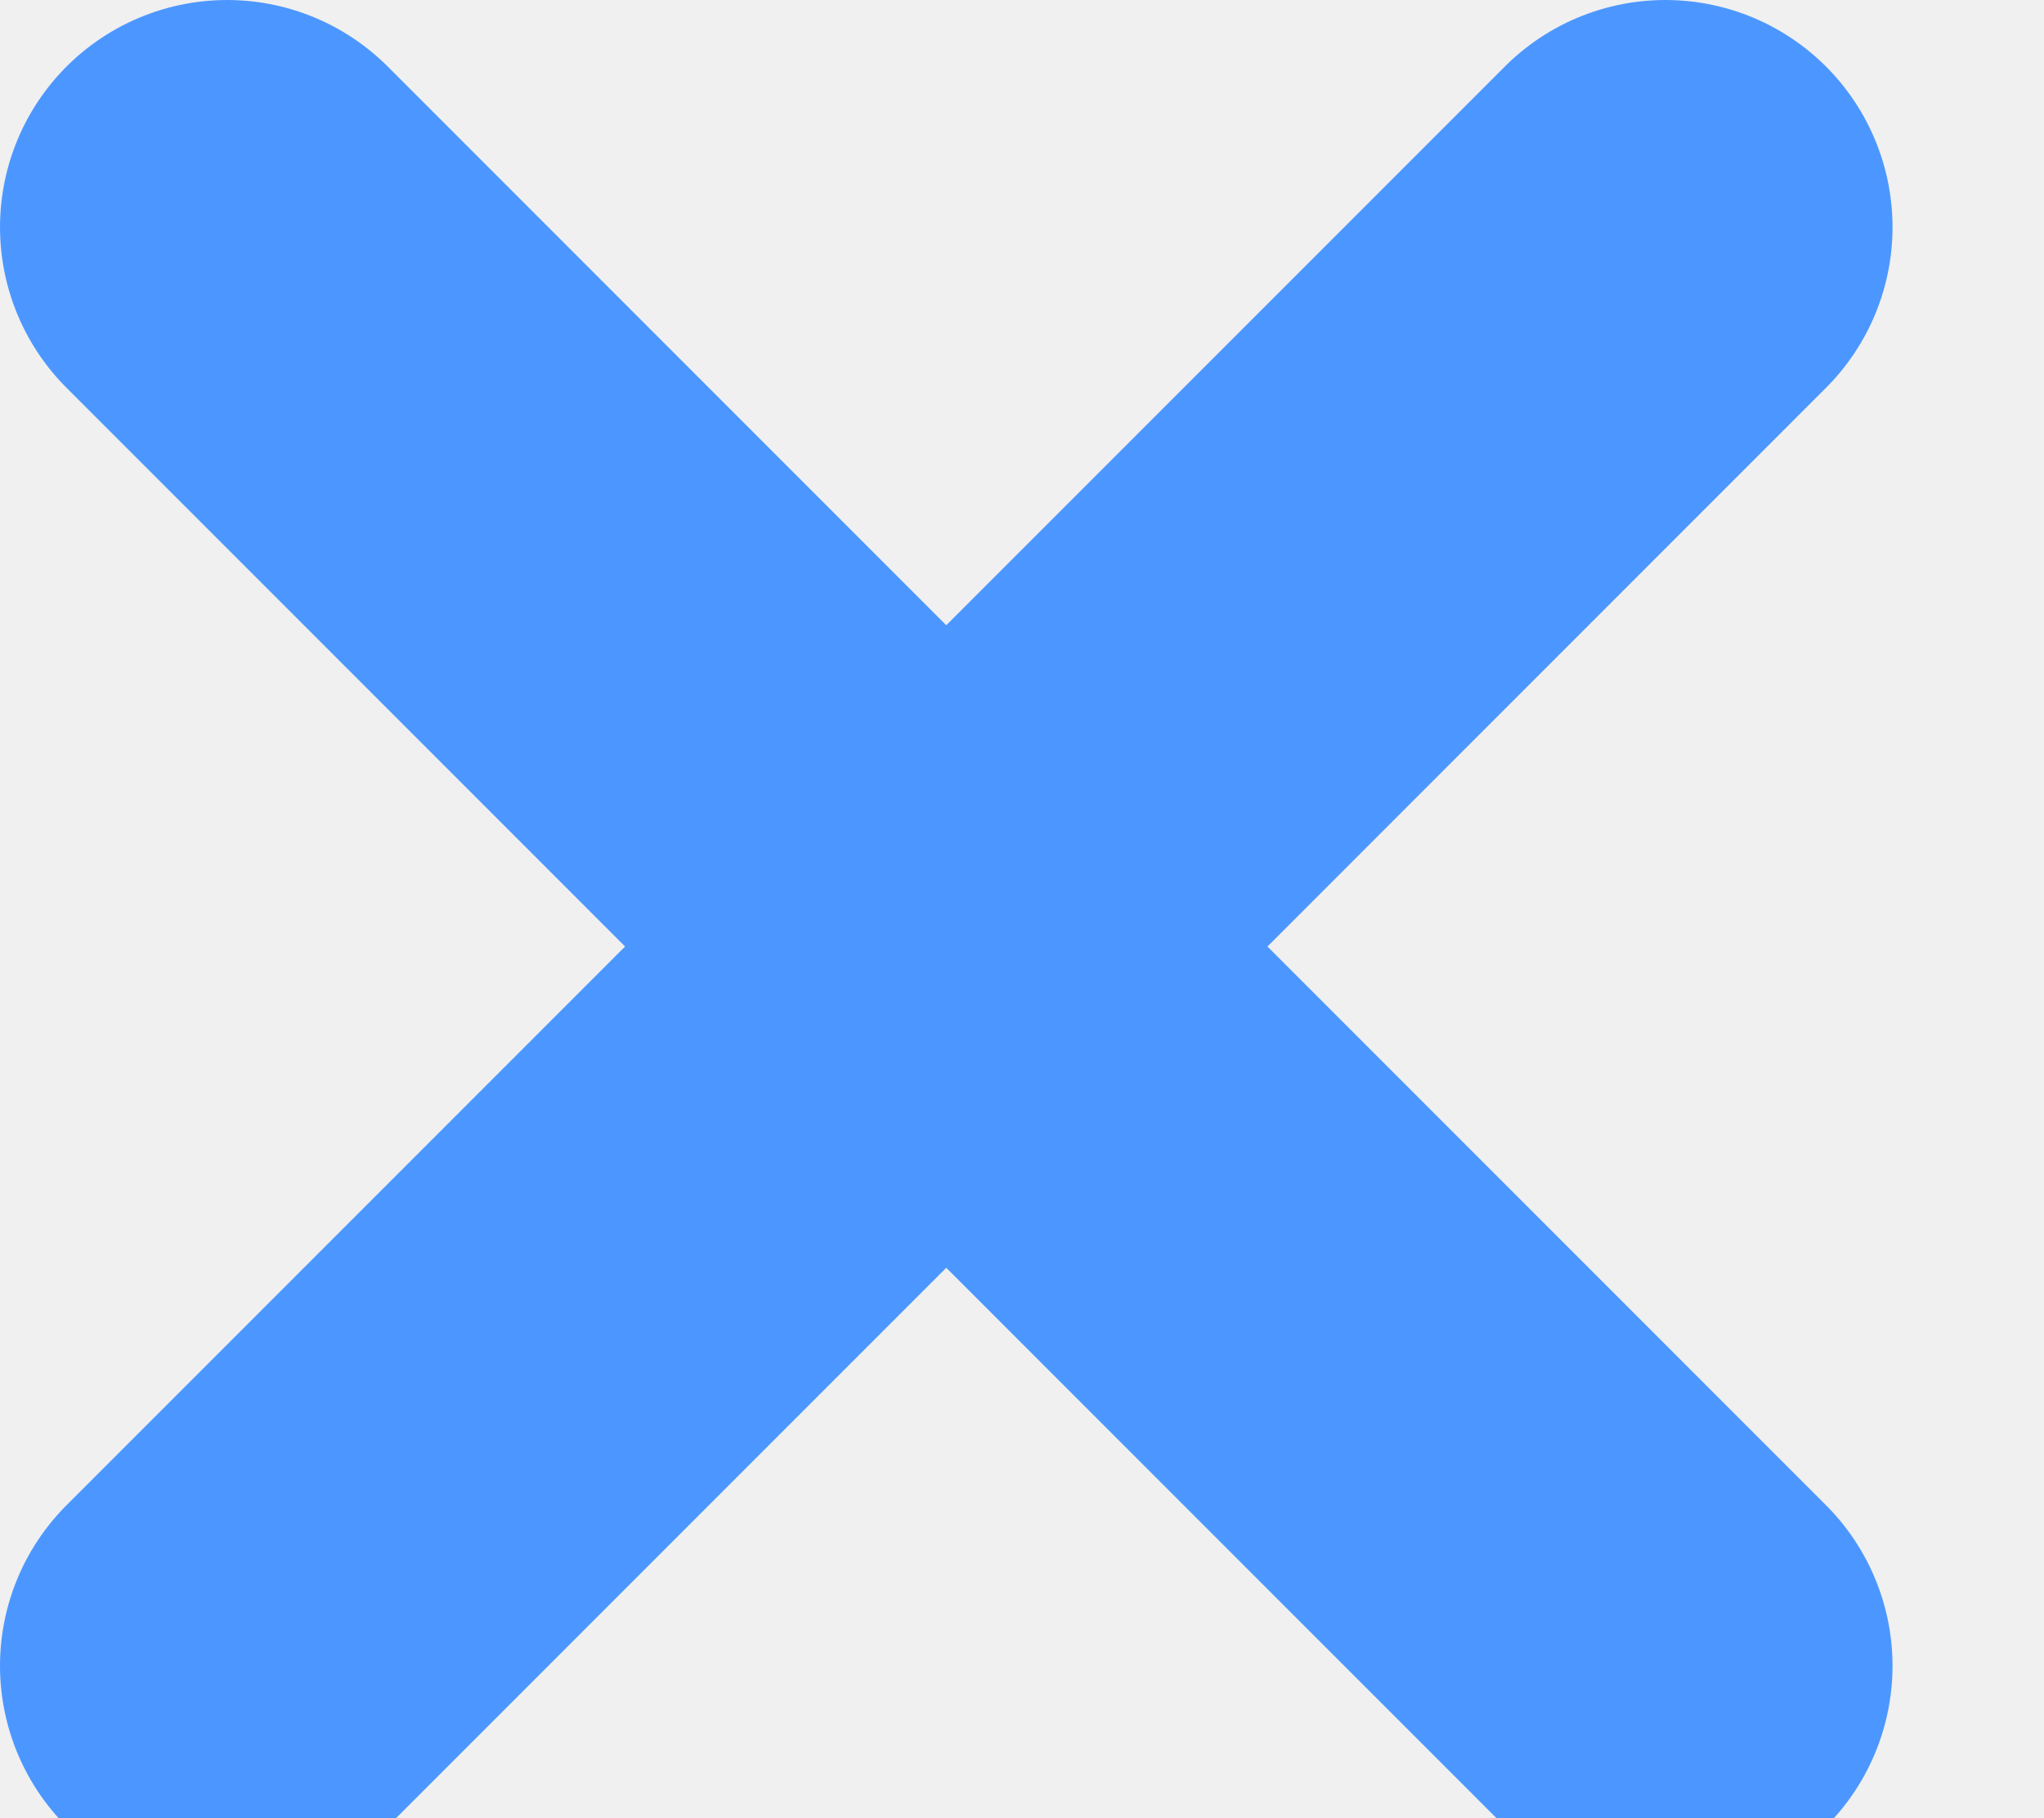
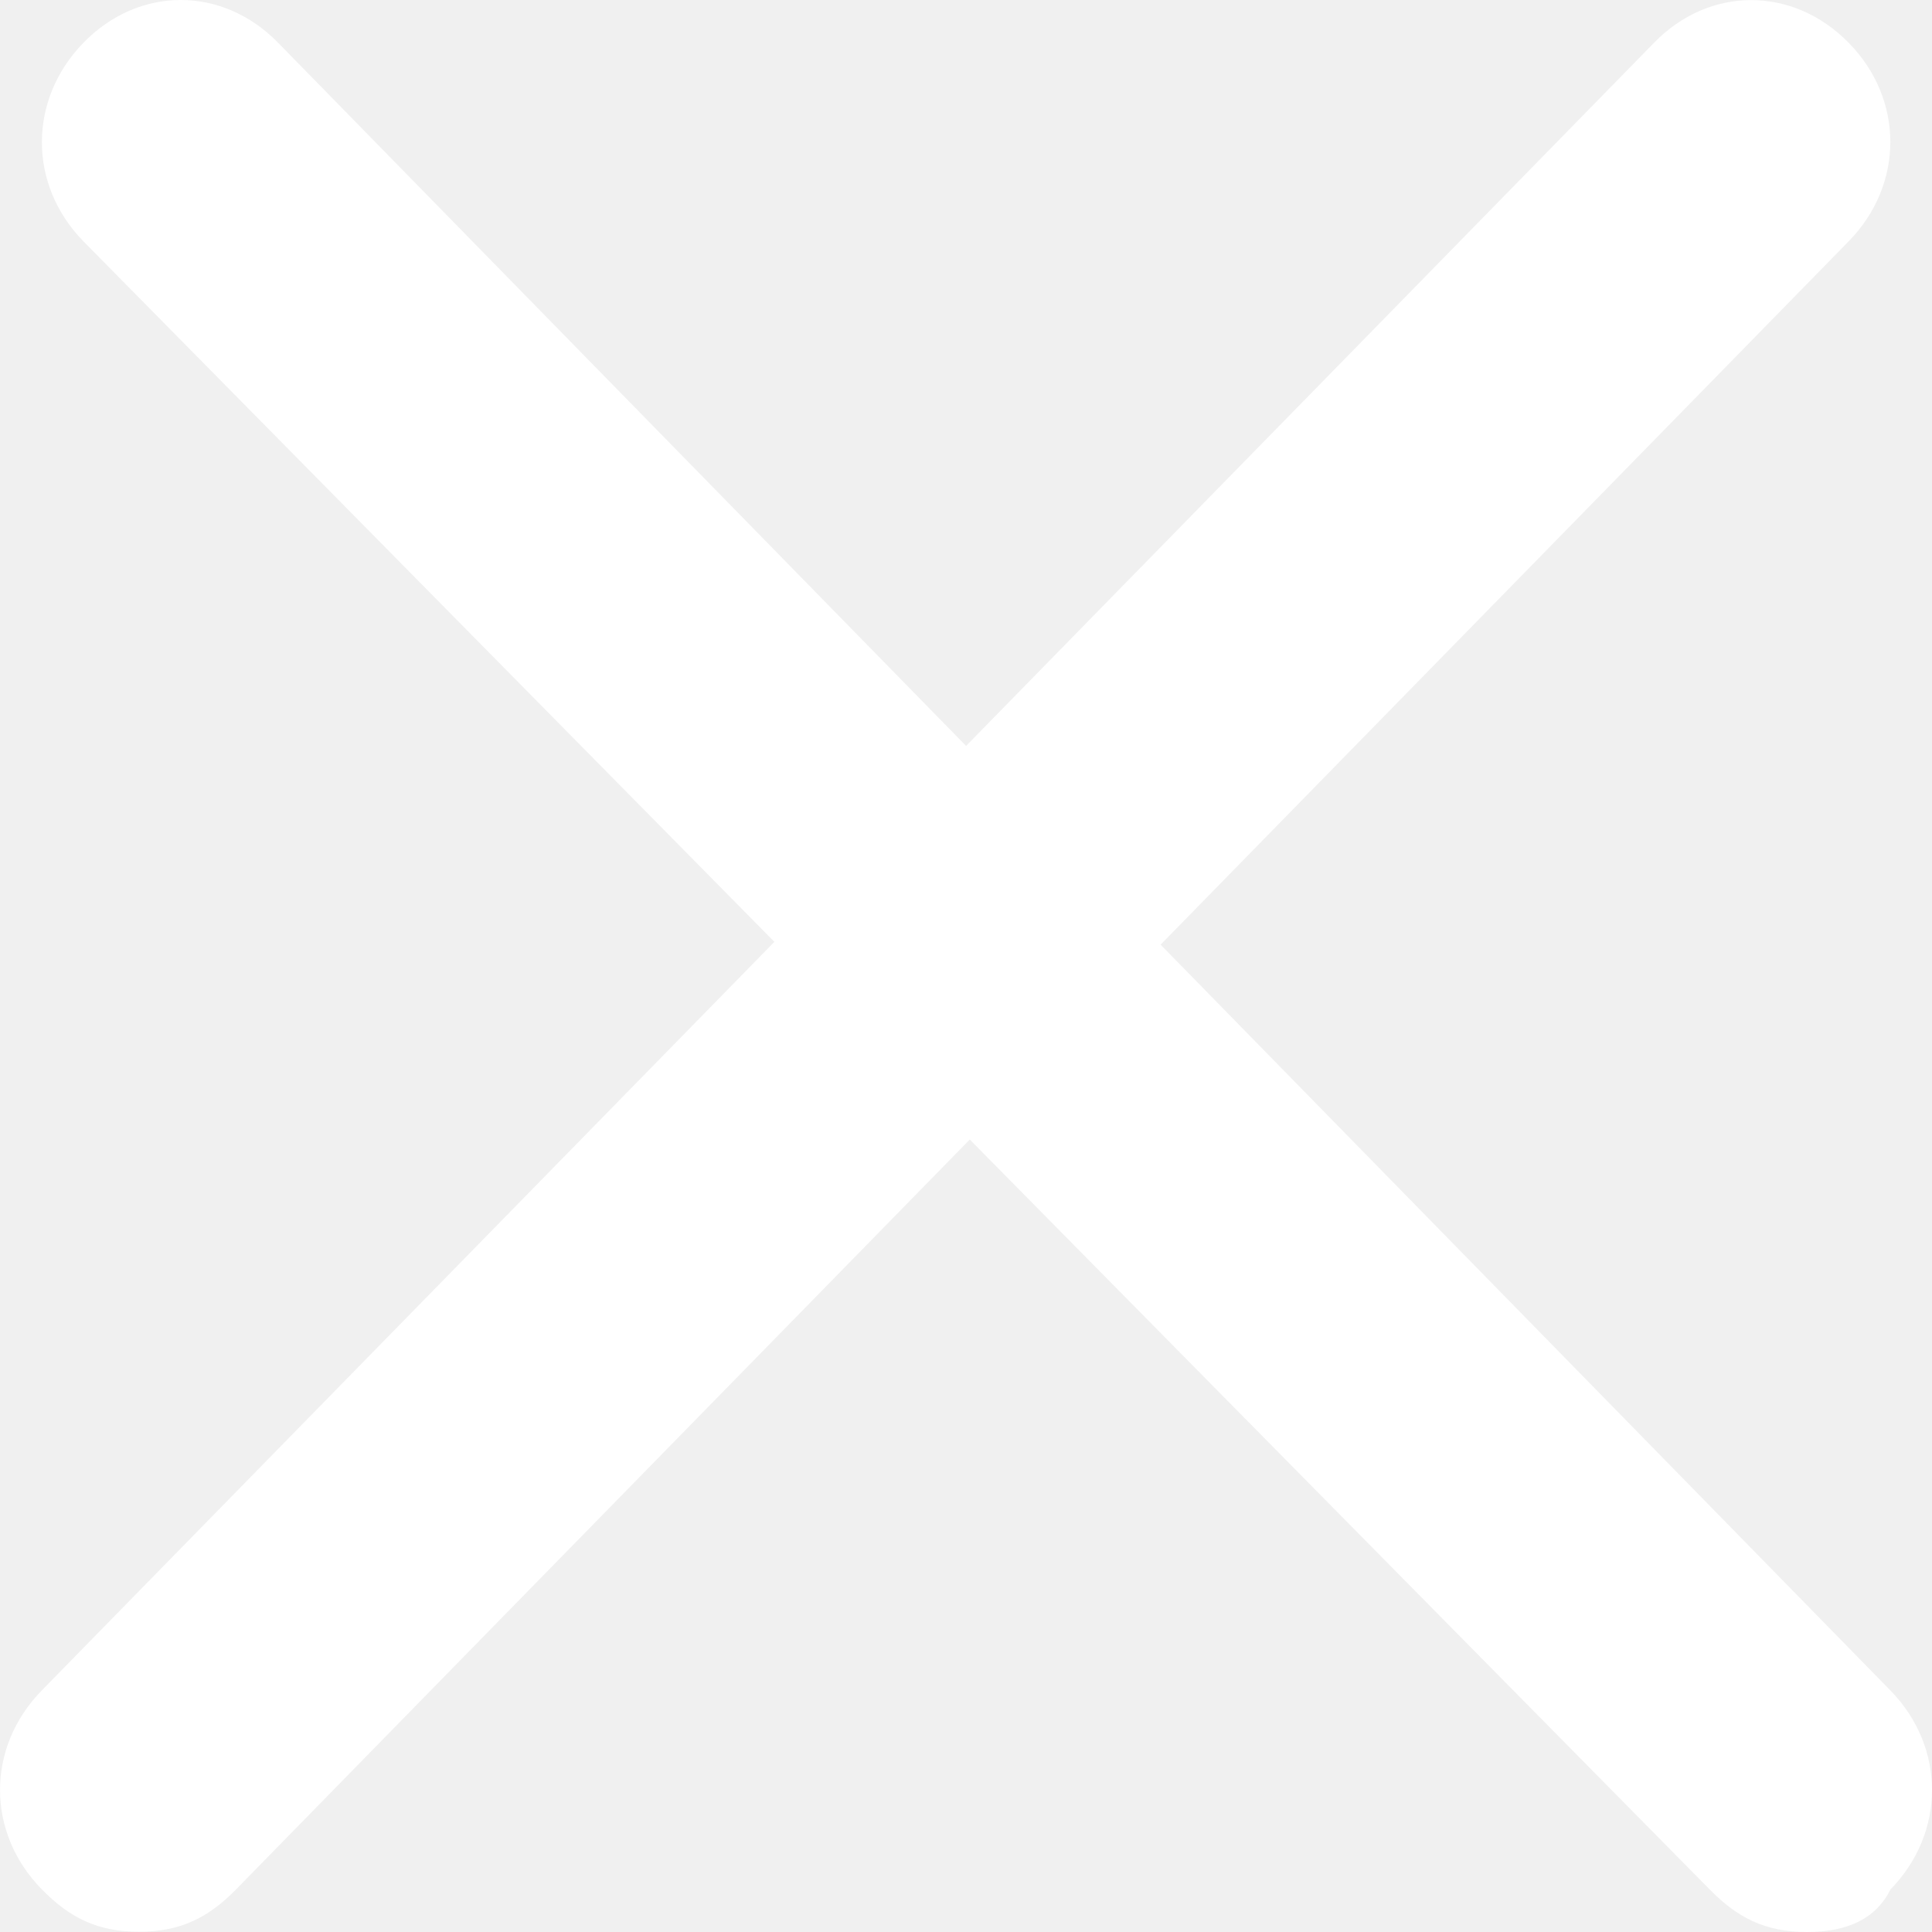
- <svg xmlns="http://www.w3.org/2000/svg" width="9" height="8" viewBox="0 0 9 8">
-   <path fill="none" stroke="#4C97FF" stroke-width="2" d="M1 7.333L7.333 1M1 1L7.333 7.333" stroke-linecap="round" stroke-linejoin="round" />
+ <svg xmlns="http://www.w3.org/2000/svg" xmlns:xlink="http://www.w3.org/1999/xlink" width="22px" height="22px" viewBox="0 0 22 22" version="1.1">
+   <defs>
+     <polygon id="path-1" points="0 0 22 0 22 22 0 22" />
+   </defs>
+   <g id="5.19（第一批）" stroke="none" stroke-width="1" fill="none" fill-rule="evenodd">
+     <g id="resources-library" transform="translate(-1858, -154)">
+       <g id="Group-3" transform="translate(1858, 154)">
+         <mask id="mask-2" fill="white">
+           <use xlink:href="#path-1" />
+         </mask>
+         <g id="Clip-2" />
+         <path d="M21.527,19.25 L13.216,10.757 L21.05,2.749 C21.684,2.102 21.684,1.13 21.05,0.486 C20.417,-0.159 19.467,-0.162 18.836,0.486 L11.001,8.494 L3.166,0.486 C2.533,-0.162 1.582,-0.162 0.951,0.486 C0.32,1.133 0.318,2.104 0.951,2.749 L8.818,10.725 L0.475,19.25 C-0.158,19.897 -0.158,20.868 0.475,21.513 C0.792,21.837 1.109,21.997 1.582,21.997 C2.056,21.997 2.373,21.837 2.69,21.513 L11.043,12.976 L19.469,21.516 C19.786,21.839 20.103,22 20.577,22 C21.05,22 21.367,21.839 21.527,21.516 C22.158,20.868 22.158,19.897 21.527,19.25" id="Fill-1" fill="#FFFFFF" mask="url(#mask-2)" />
+       </g>
+     </g>
+   </g>
</svg>
